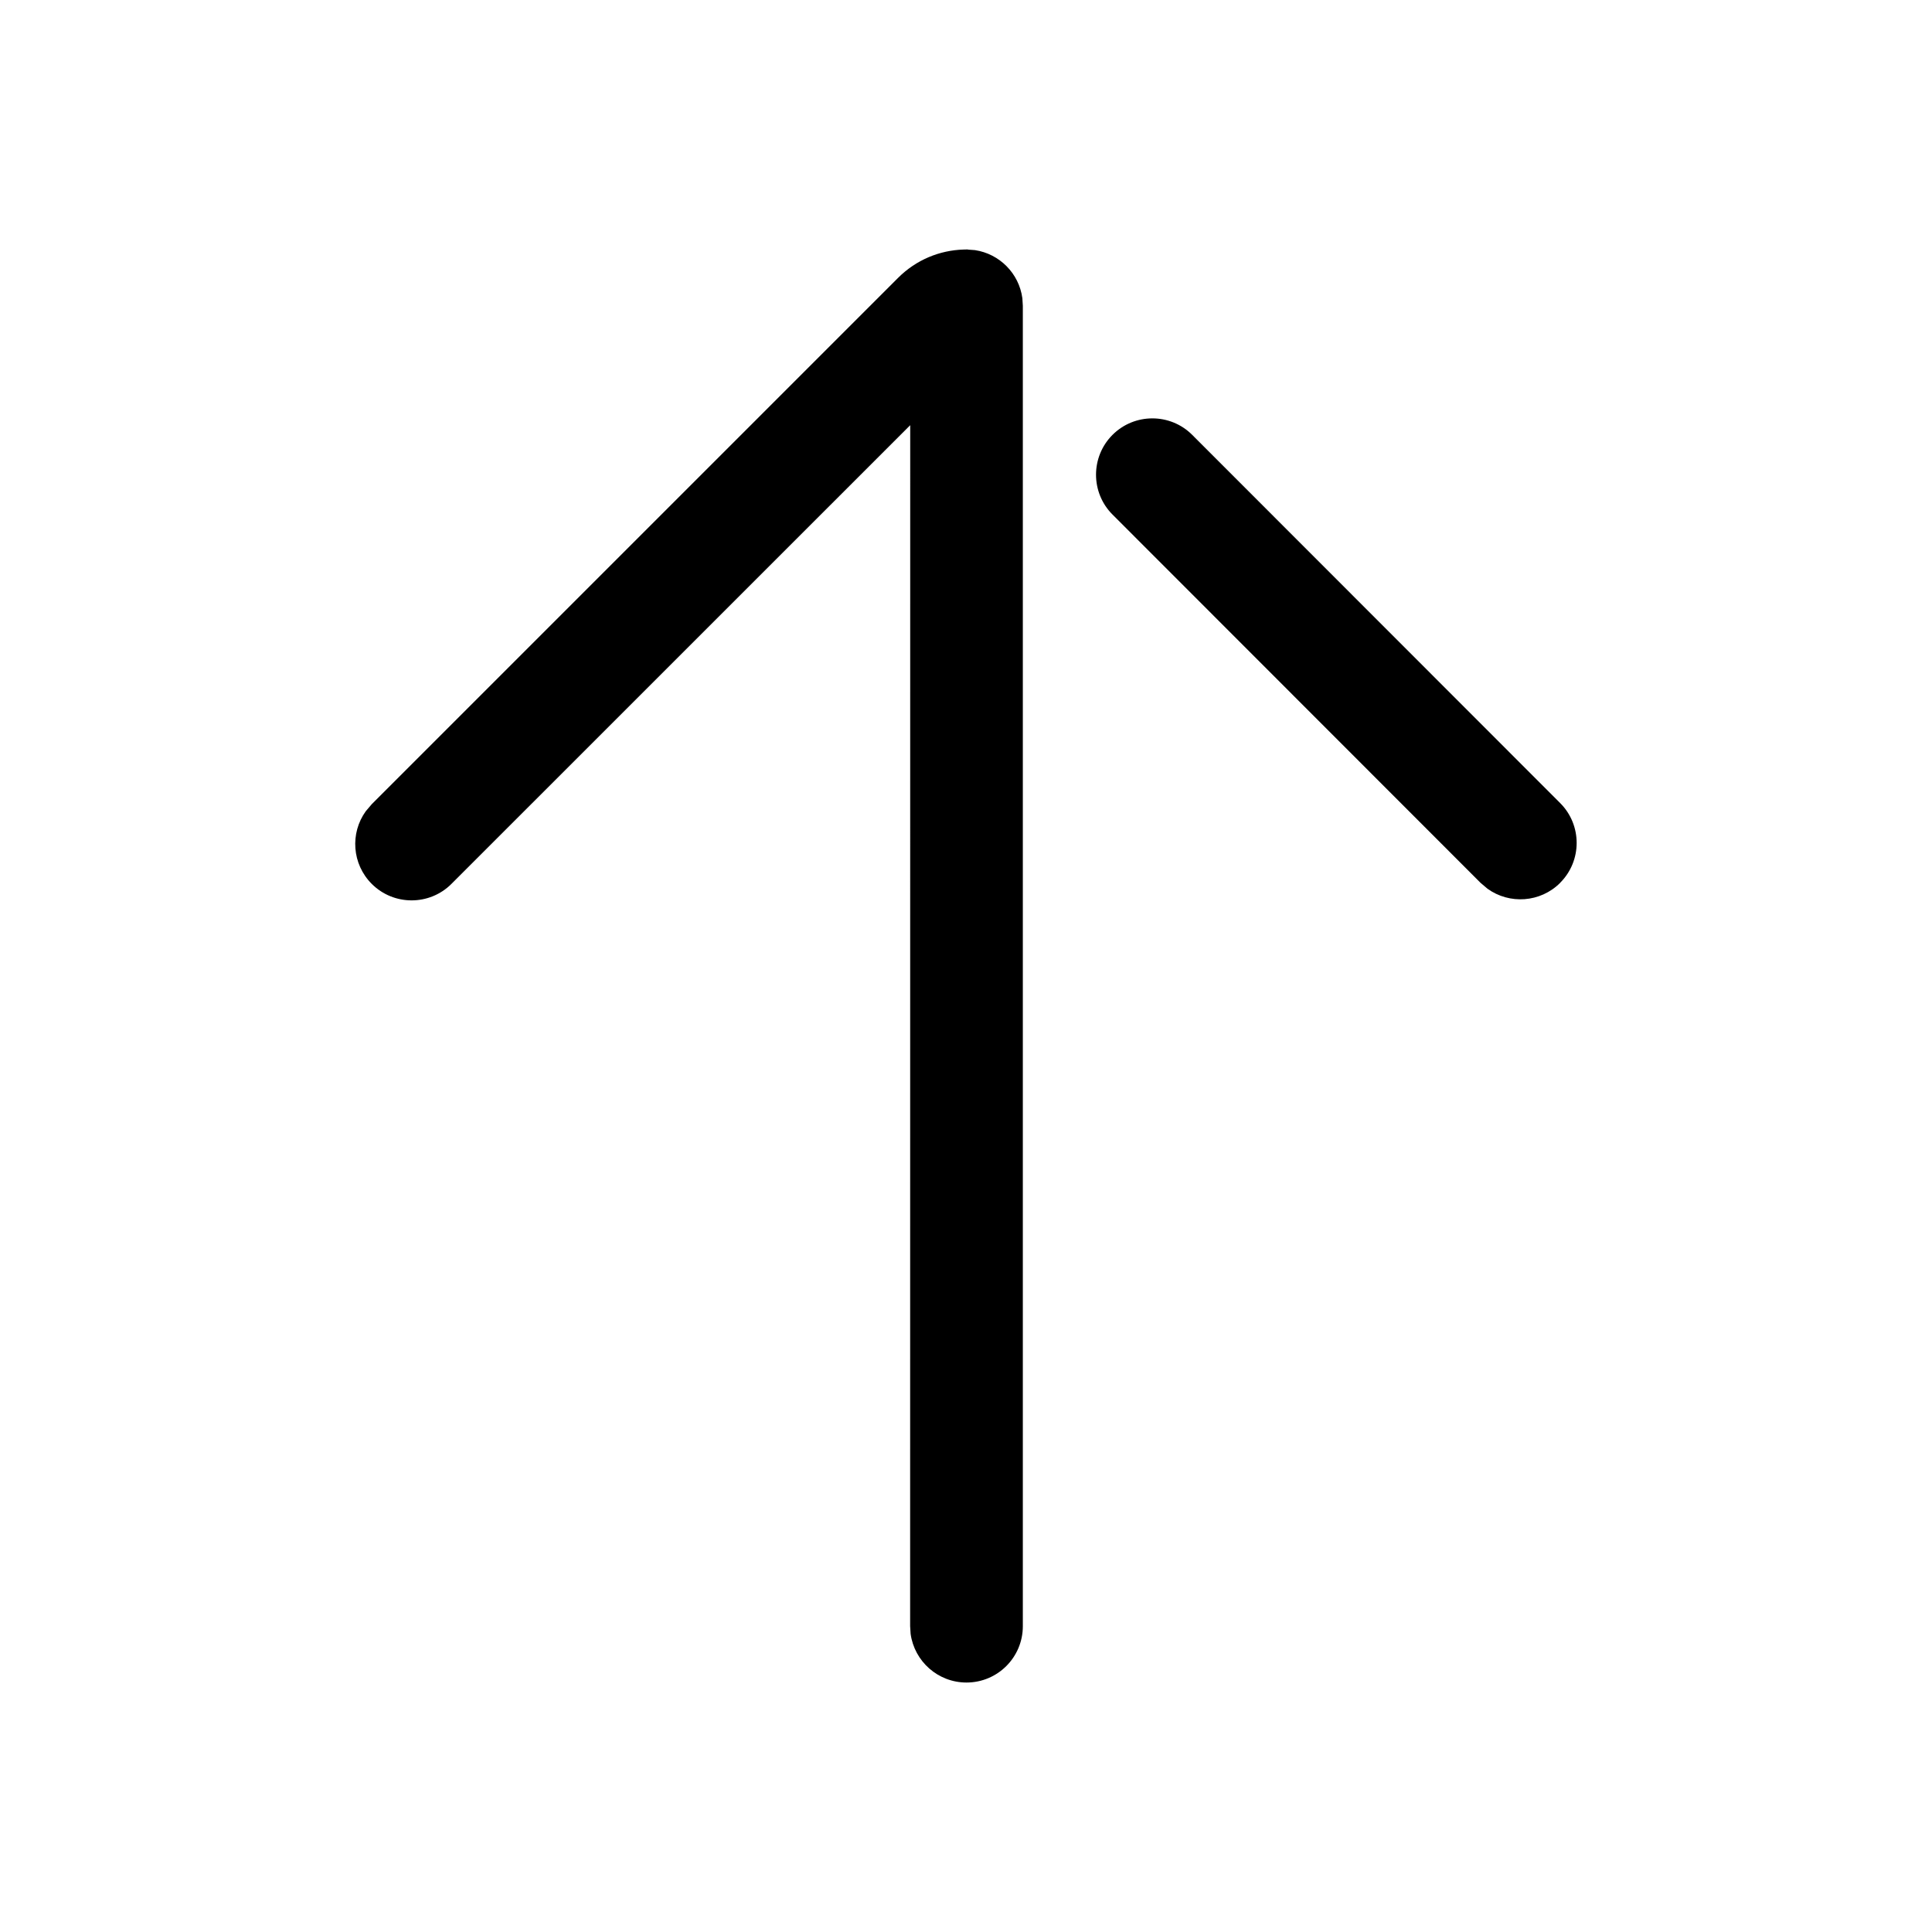
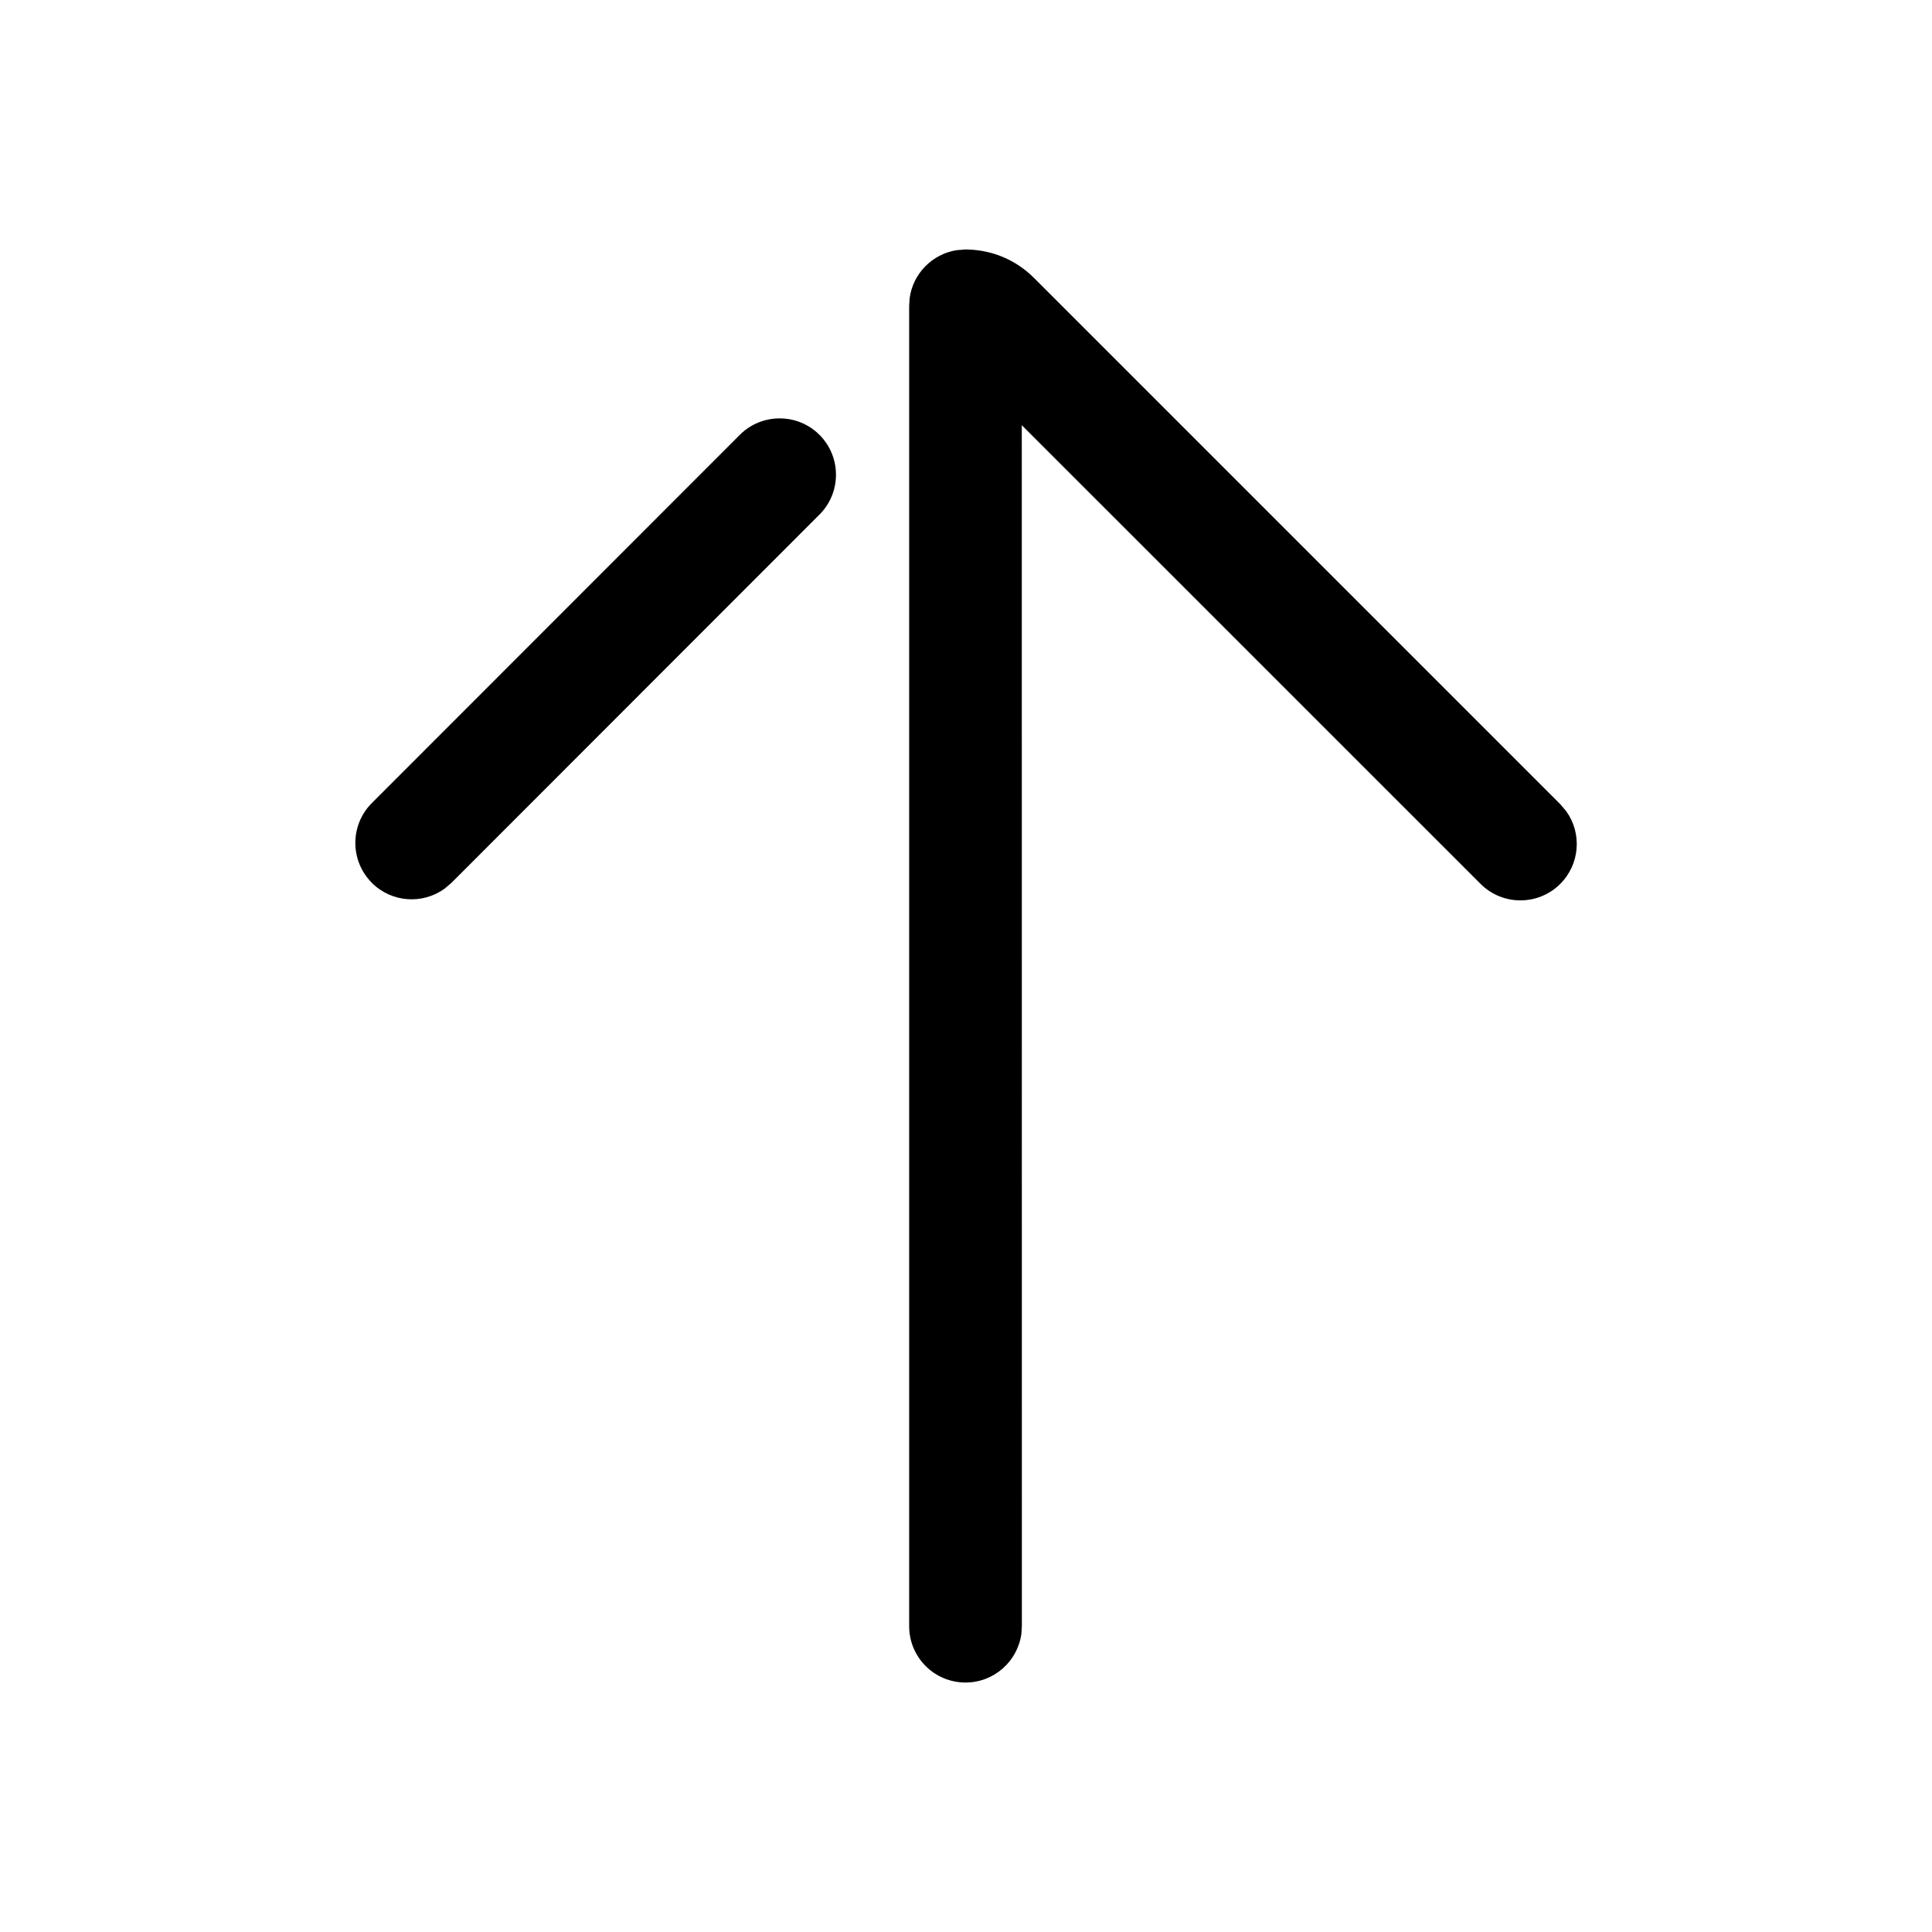
<svg xmlns="http://www.w3.org/2000/svg" version="1.1" width="24" height="24" viewBox="0 0 24 24">
-   <path d="M12.022 3.099l0.005 0.002 0.084 0.006c0.306 0.046 0.548 0.29 0.589 0.597l0.006 0.095v16.402c0 0.387-0.313 0.7-0.7 0.7-0.354 0-0.647-0.263-0.694-0.605l-0.006-0.095 0.001-14.919-5.699 5.698c-0.273 0.273-0.717 0.273-0.99 0-0.246-0.246-0.271-0.63-0.074-0.903l0.074-0.087 6.539-6.539c0.225-0.225 0.517-0.342 0.812-0.351 0.012-0 0.024-0.001 0.037-0.001l0.015 0zM19.381 10.967c-0.246 0.246-0.63 0.27-0.903 0.073l-0.087-0.074-4.571-4.574c-0.273-0.273-0.273-0.717 0-0.99s0.717-0.273 0.99 0l4.571 4.574c0.273 0.273 0.273 0.717-0 0.99z" />
+   <path d="M11.978 3.099l-0.005 0.002-0.084 0.006c-0.306 0.046-0.548 0.29-0.589 0.597l-0.006 0.095v16.402c0 0.387 0.313 0.7 0.7 0.7 0.354 0 0.647-0.263 0.694-0.605l0.006-0.095-0.001-14.919 5.699 5.698c0.273 0.273 0.717 0.273 0.99 0 0.246-0.246 0.271-0.63 0.074-0.903l-0.074-0.087-6.539-6.539c-0.225-0.225-0.517-0.342-0.812-0.351-0.012-0-0.024-0.001-0.037-0.001l-0.015 0zM4.619 10.967c0.246 0.246 0.63 0.27 0.903 0.073l0.087-0.074 4.571-4.574c0.273-0.273 0.273-0.717-0-0.99s-0.717-0.273-0.99 0l-4.571 4.574c-0.273 0.273-0.273 0.717 0 0.99z" />
</svg>
